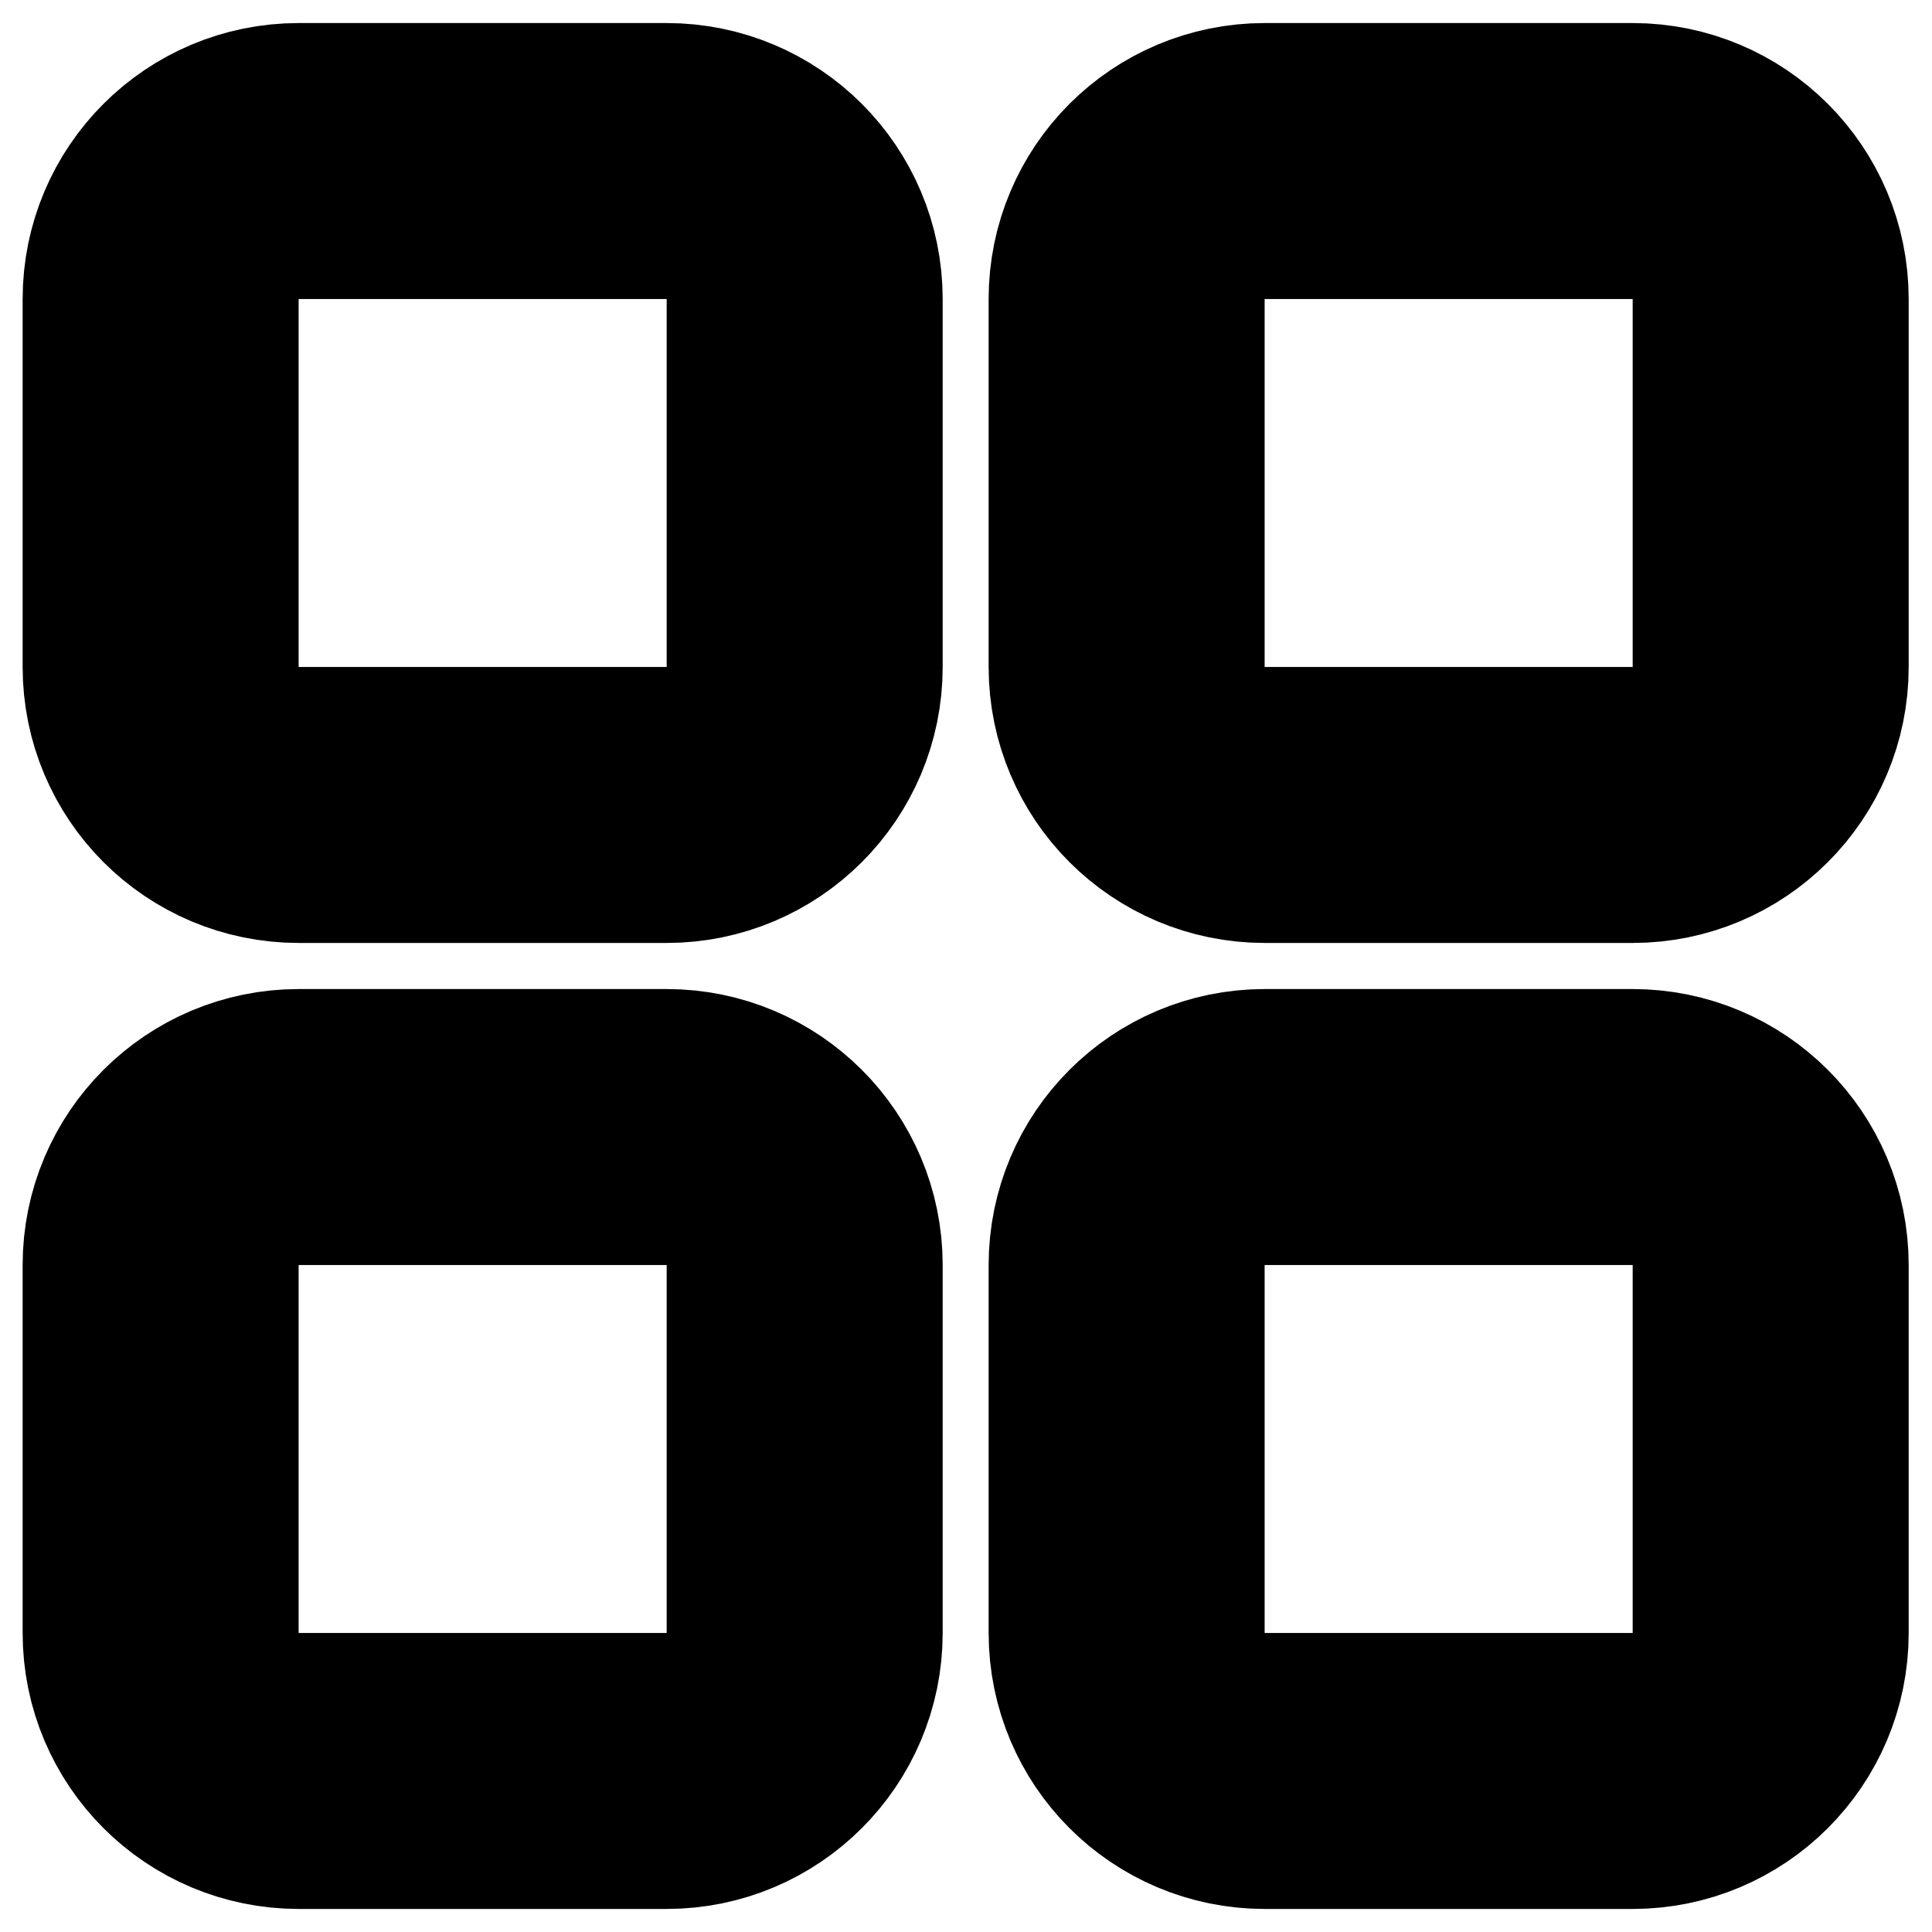
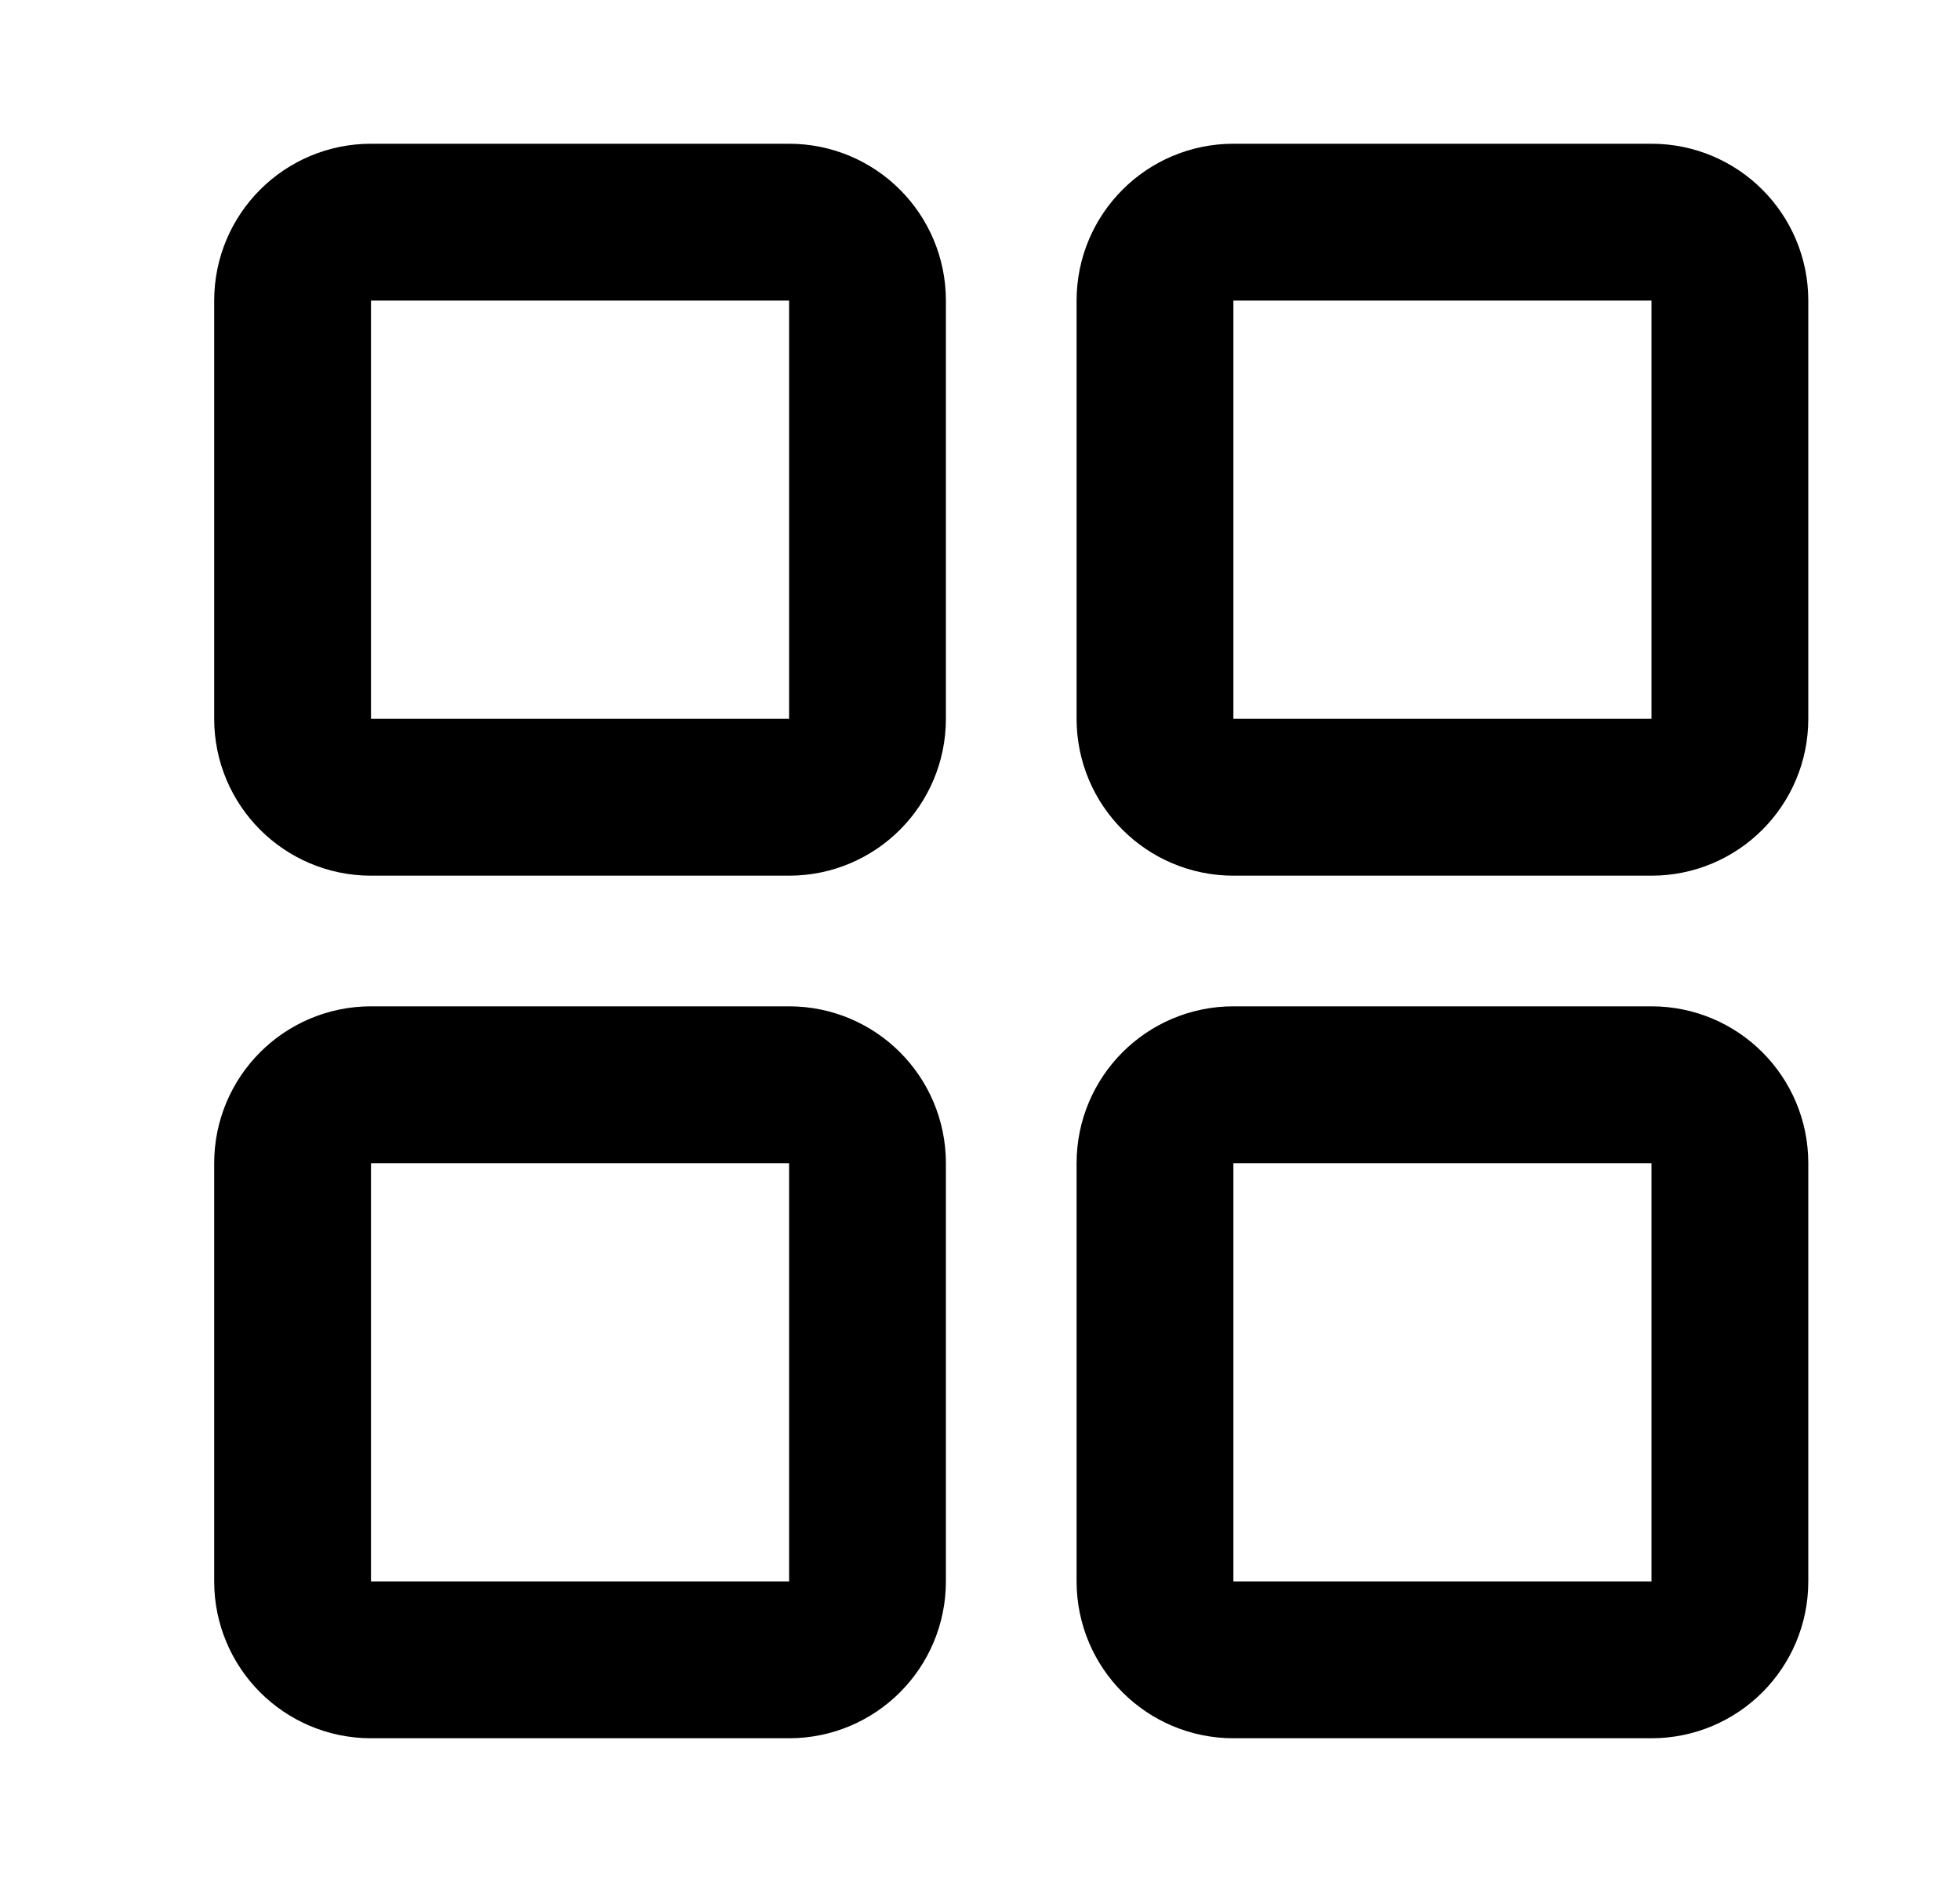
- <svg xmlns="http://www.w3.org/2000/svg" viewBox="0 0 14 14" fill="none" color="currentColor">
-   <path d="M11.831 1.167H9.164C8.612 1.167 8.164 1.614 8.164 2.167V4.833C8.164 5.386 8.612 5.833 9.164 5.833H11.831C12.383 5.833 12.831 5.386 12.831 4.833V2.167C12.831 1.614 12.383 1.167 11.831 1.167Z" stroke="currentColor" stroke-width="2" stroke-linecap="round" stroke-linejoin="round" />
-   <path d="M11.831 8.167H9.164C8.612 8.167 8.164 8.614 8.164 9.167V11.833C8.164 12.386 8.612 12.833 9.164 12.833H11.831C12.383 12.833 12.831 12.386 12.831 11.833V9.167C12.831 8.614 12.383 8.167 11.831 8.167Z" stroke="currentColor" stroke-width="2" stroke-linecap="round" stroke-linejoin="round" />
-   <path d="M4.831 1.167H2.164C1.612 1.167 1.164 1.614 1.164 2.167V4.833C1.164 5.386 1.612 5.833 2.164 5.833H4.831C5.383 5.833 5.831 5.386 5.831 4.833V2.167C5.831 1.614 5.383 1.167 4.831 1.167Z" stroke="currentColor" stroke-width="2" stroke-linecap="round" stroke-linejoin="round" />
-   <path d="M4.831 8.167H2.164C1.612 8.167 1.164 8.614 1.164 9.167V11.833C1.164 12.386 1.612 12.833 2.164 12.833H4.831C5.383 12.833 5.831 12.386 5.831 11.833V9.167C5.831 8.614 5.383 8.167 4.831 8.167Z" stroke="currentColor" stroke-width="2" stroke-linecap="round" stroke-linejoin="round" />
+ <svg xmlns="http://www.w3.org/2000/svg" viewBox="0 0 25 24" fill="none" color="currentColor">
+   <path d="M21.065 2.833H15.732C15.18 2.833 14.732 3.281 14.732 3.833V9.167C14.732 9.719 15.18 10.167 15.732 10.167H21.065C21.618 10.167 22.065 9.719 22.065 9.167V3.833C22.065 3.281 21.618 2.833 21.065 2.833Z" stroke="currentColor" stroke-width="2" stroke-linecap="round" stroke-linejoin="round" />
+   <path d="M21.065 13.833H15.732C15.18 13.833 14.732 14.281 14.732 14.833V20.167C14.732 20.719 15.18 21.167 15.732 21.167H21.065C21.618 21.167 22.065 20.719 22.065 20.167V14.833C22.065 14.281 21.618 13.833 21.065 13.833Z" stroke="currentColor" stroke-width="2" stroke-linecap="round" stroke-linejoin="round" />
+   <path d="M10.065 2.833H4.732C4.18 2.833 3.732 3.281 3.732 3.833V9.167C3.732 9.719 4.18 10.167 4.732 10.167H10.065C10.618 10.167 11.065 9.719 11.065 9.167V3.833C11.065 3.281 10.618 2.833 10.065 2.833Z" stroke="currentColor" stroke-width="2" stroke-linecap="round" stroke-linejoin="round" />
+   <path d="M10.065 13.833H4.732C4.18 13.833 3.732 14.281 3.732 14.833V20.167C3.732 20.719 4.18 21.167 4.732 21.167H10.065C10.618 21.167 11.065 20.719 11.065 20.167V14.833C11.065 14.281 10.618 13.833 10.065 13.833Z" stroke="currentColor" stroke-width="2" stroke-linecap="round" stroke-linejoin="round" />
</svg>
